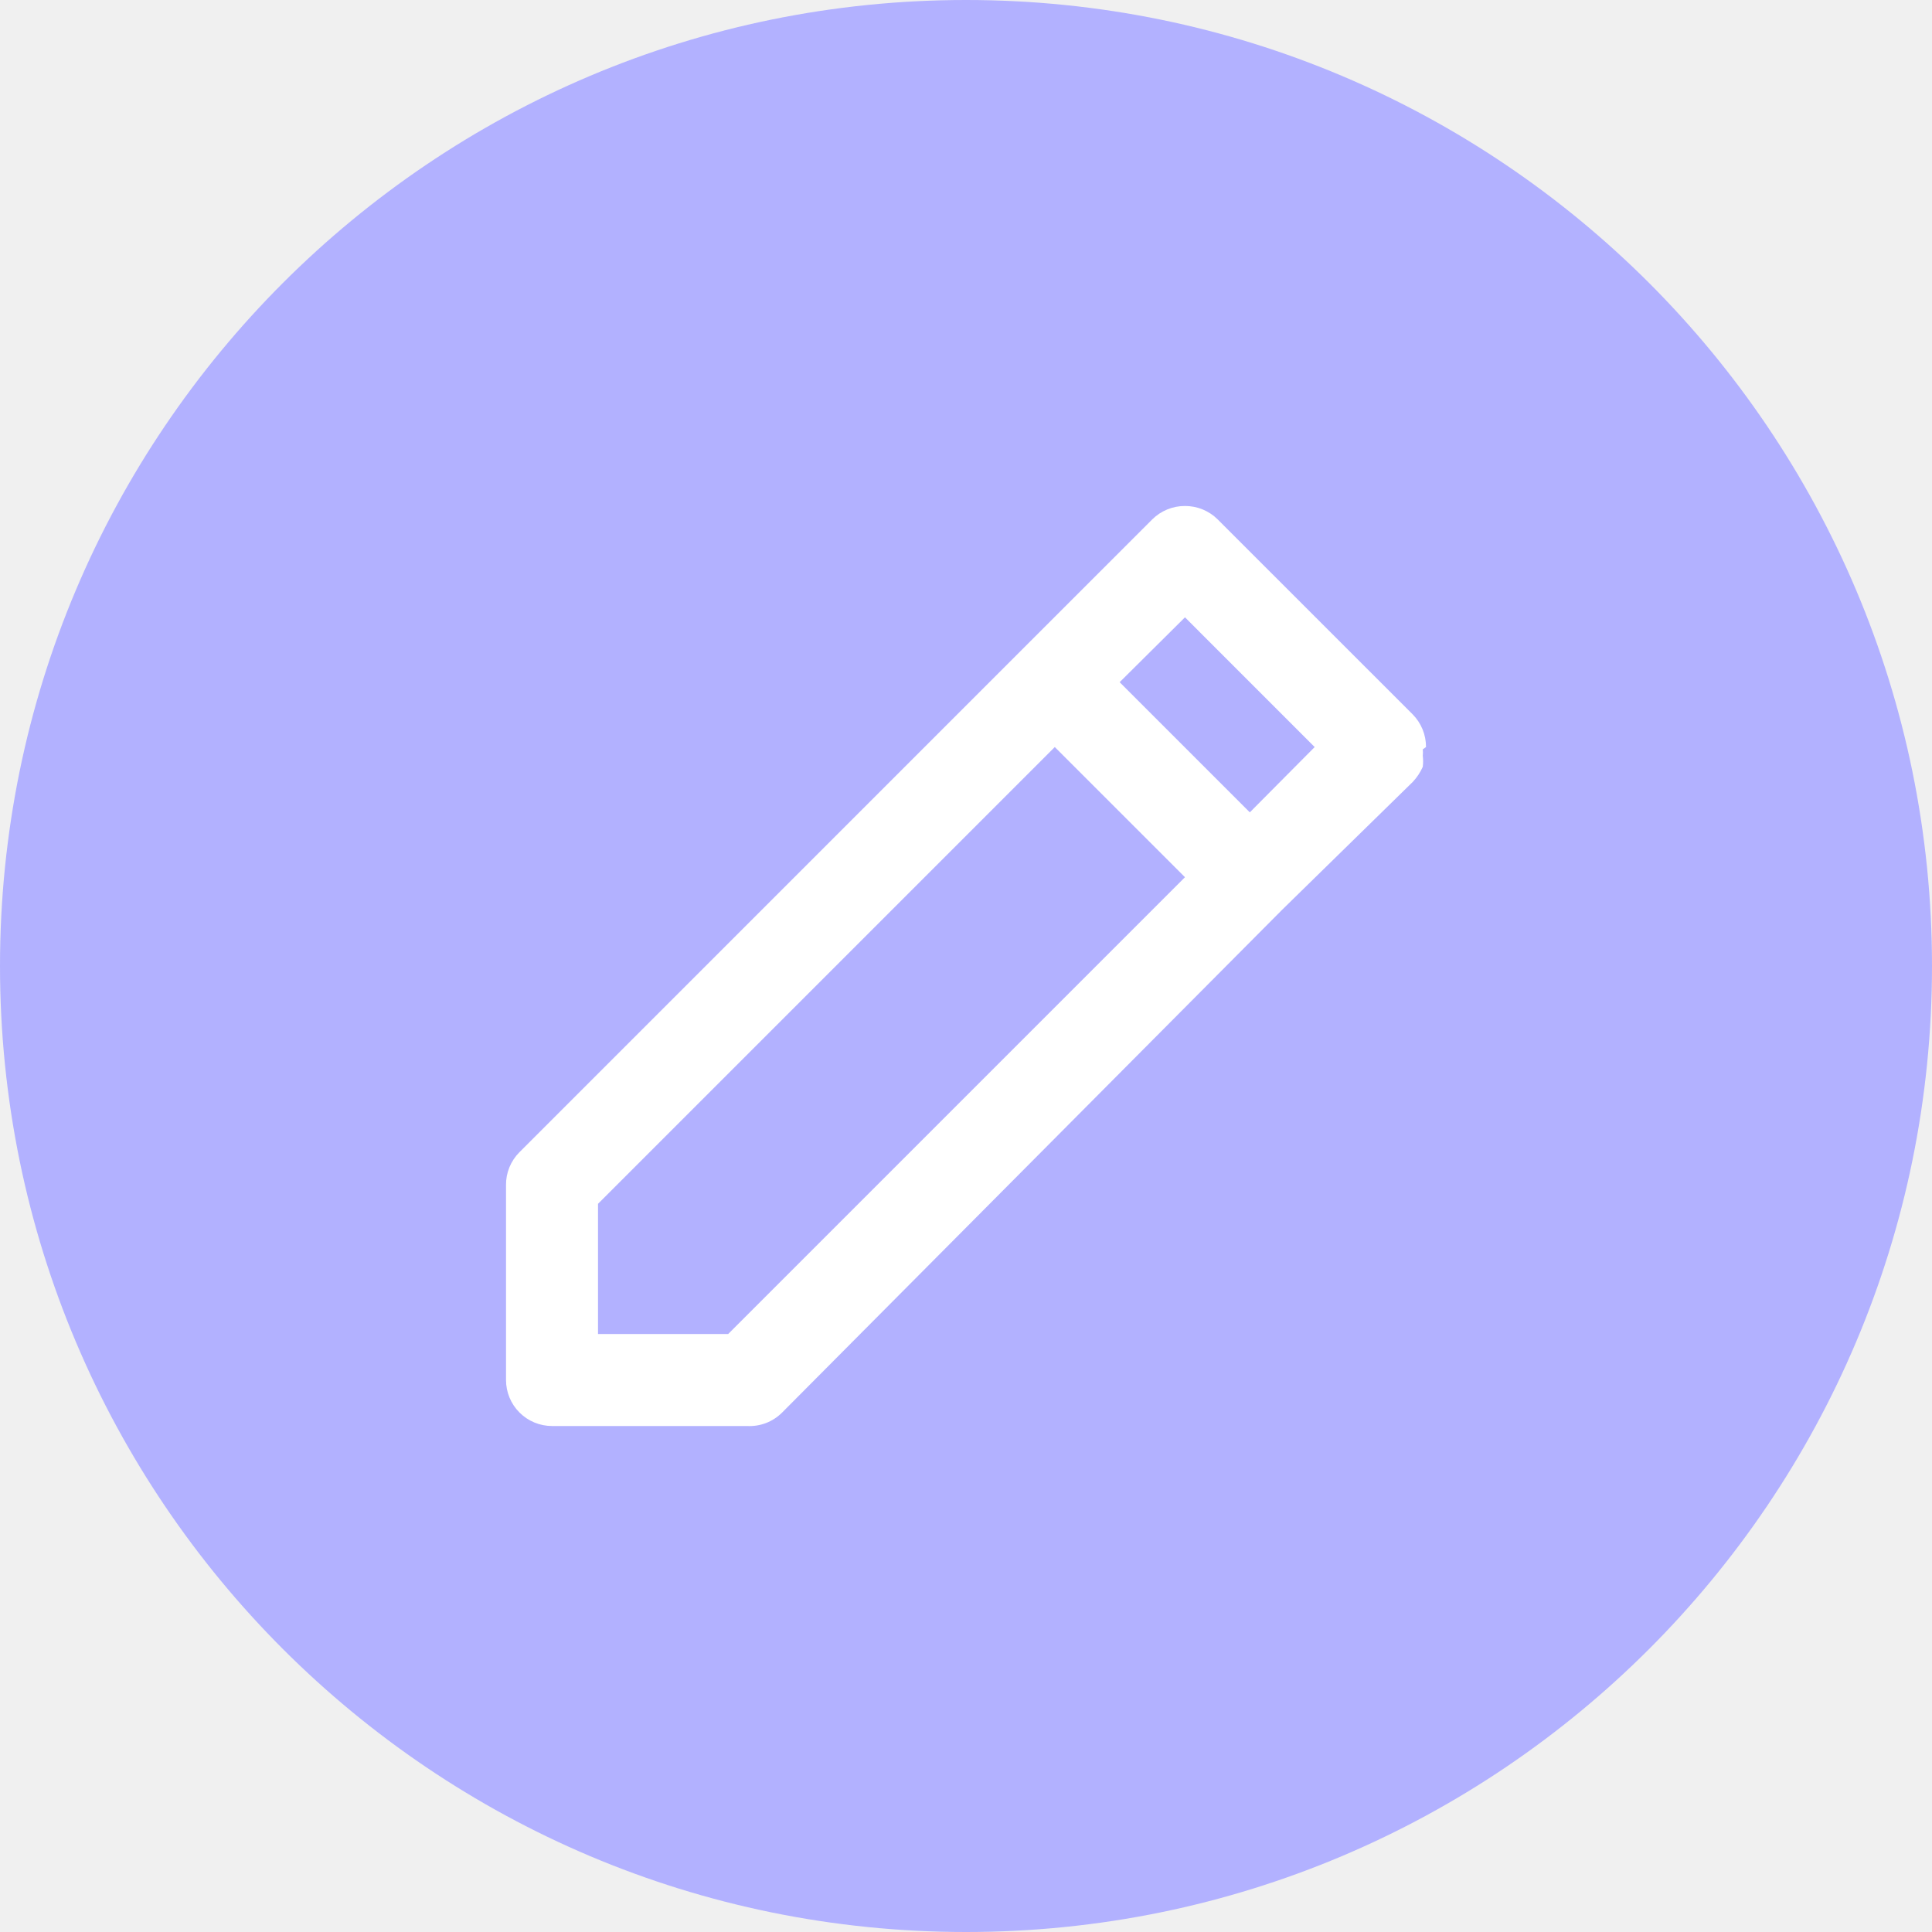
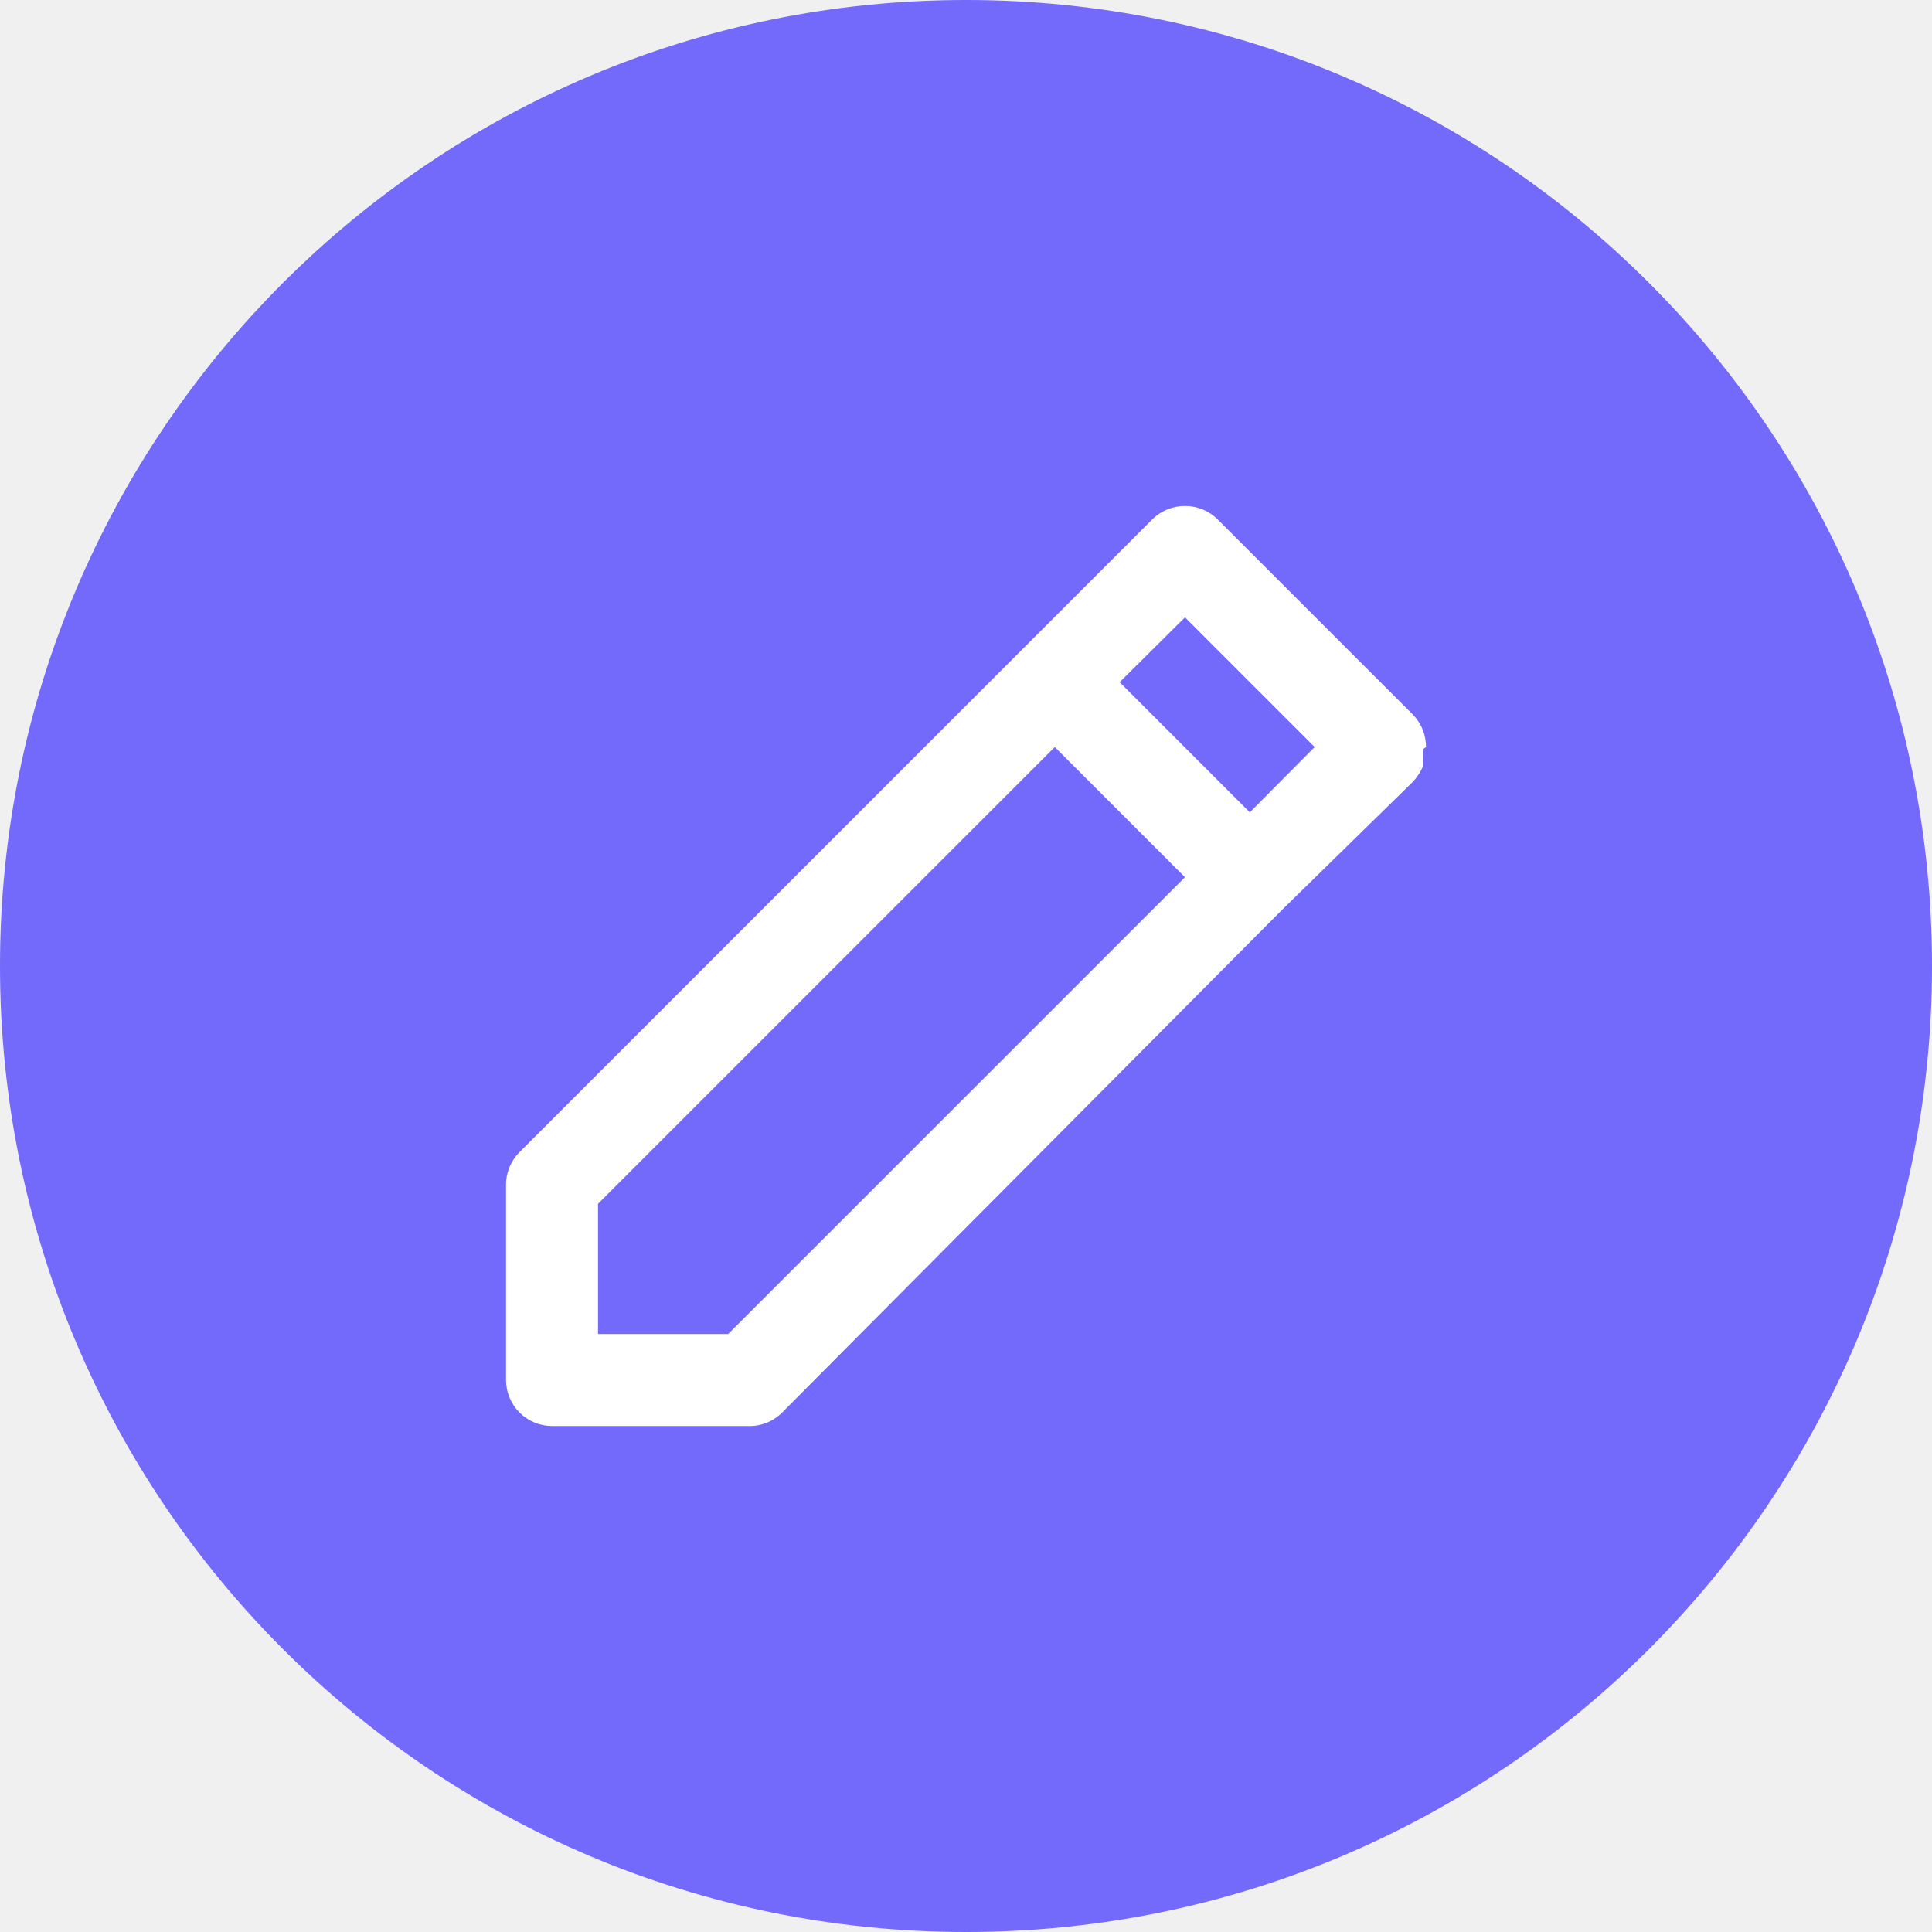
<svg xmlns="http://www.w3.org/2000/svg" width="70" height="70" viewBox="0 0 70 70" fill="none">
-   <circle cx="35" cy="35" r="35" fill="#B2B1FF" />
+   <circle cx="35" cy="35" r="35" fill="#7369FB" />
  <path d="M51.667 27.067C51.668 26.847 51.626 26.63 51.543 26.427C51.46 26.224 51.338 26.039 51.184 25.883L44.117 18.817C43.961 18.662 43.776 18.54 43.573 18.457C43.37 18.374 43.153 18.332 42.934 18.333C42.714 18.332 42.497 18.374 42.294 18.457C42.091 18.54 41.906 18.662 41.75 18.817L37.033 23.533L18.817 41.75C18.662 41.906 18.54 42.09 18.457 42.293C18.374 42.496 18.332 42.714 18.334 42.933V50C18.334 50.442 18.509 50.866 18.822 51.178C19.134 51.491 19.558 51.667 20 51.667H27.067C27.3 51.679 27.533 51.643 27.752 51.56C27.97 51.476 28.168 51.348 28.334 51.183L46.45 32.967L51.184 28.333C51.336 28.172 51.46 27.986 51.55 27.783C51.566 27.65 51.566 27.516 51.55 27.383C51.558 27.306 51.558 27.227 51.55 27.15L51.667 27.067ZM26.384 48.333H21.667V43.617L38.217 27.067L42.934 31.783L26.384 48.333ZM45.283 29.433L40.567 24.717L42.934 22.367L47.633 27.067L45.283 29.433Z" fill="white" />
</svg>
